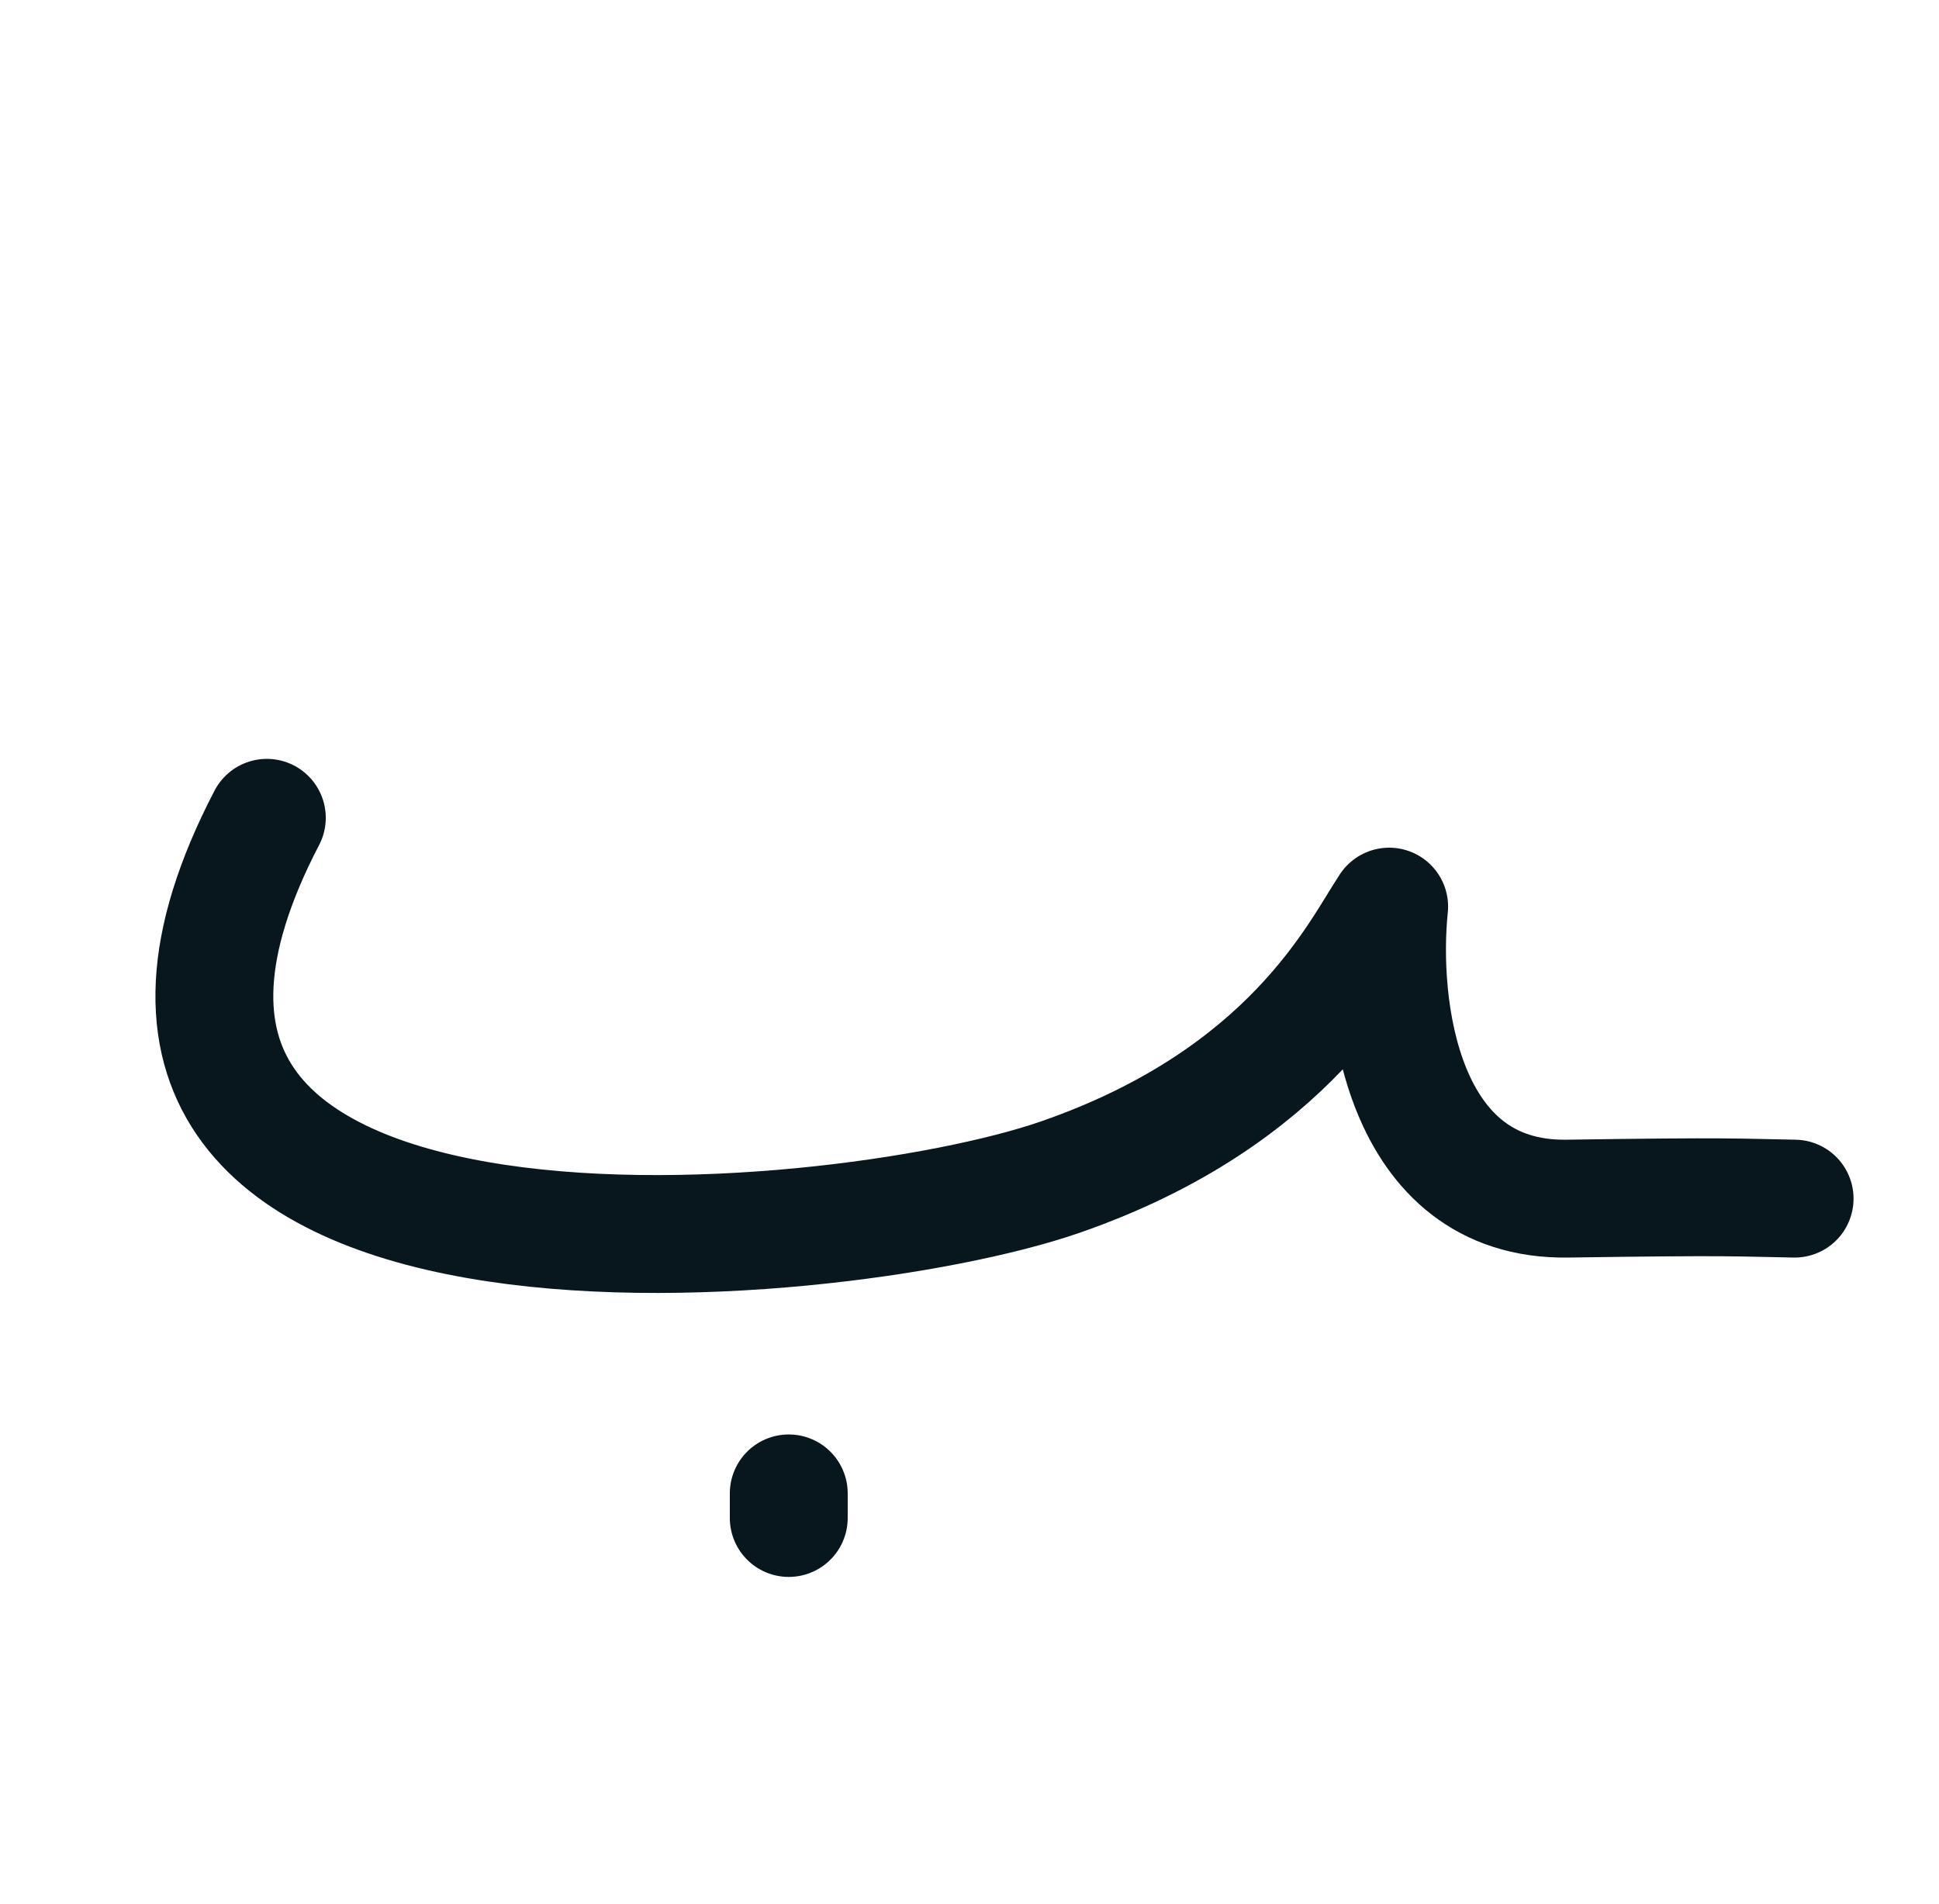
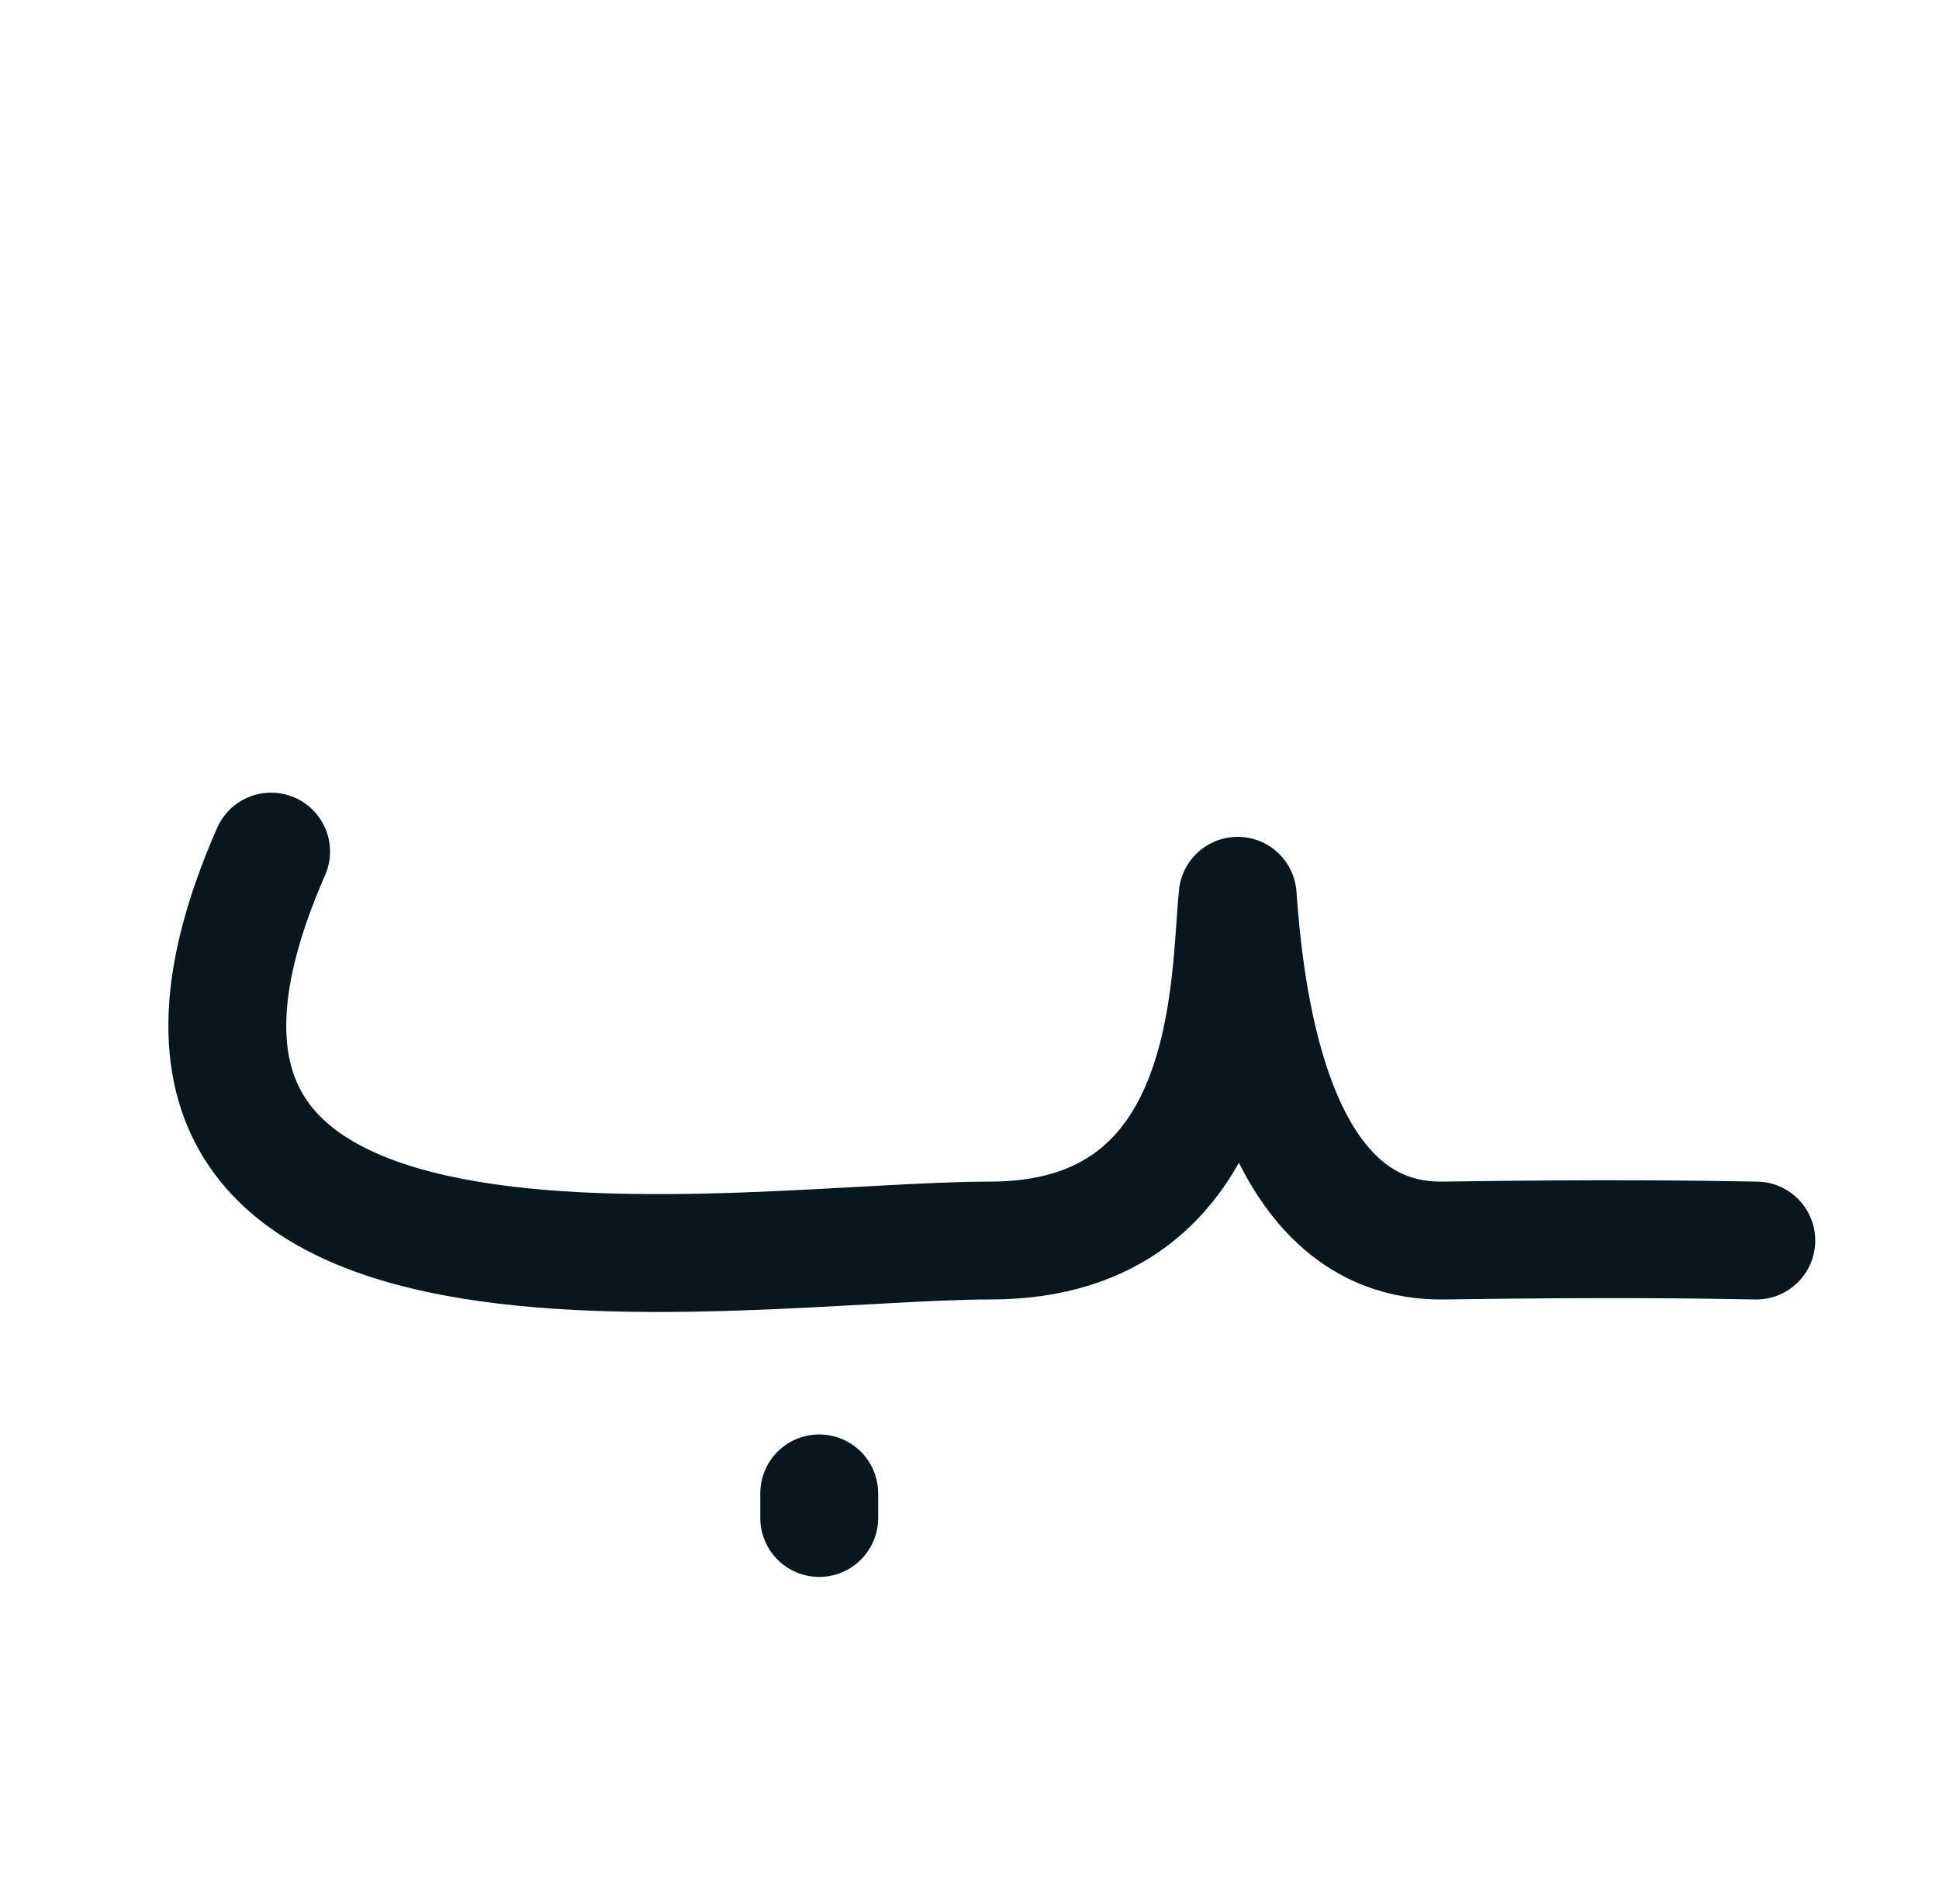
<svg xmlns="http://www.w3.org/2000/svg" width="329" height="323" viewBox="0 0 329 323" fill="none">
  <g id="ba_end">
    <g id="Frame 13">
-       <path id="2-dot" d="M133.833 253.404V257.577" stroke="#08171D" stroke-width="20" stroke-linecap="round" stroke-linejoin="round" />
-       <path id="1-base" d="M304.5 203.388C294.416 203.214 294.33 202.971 265.957 203.388C237.583 203.805 233.967 170.529 235.706 153.839C230.49 161.663 219.016 186.176 179.898 199.737C140.78 213.298 -0.102 225.87 45.274 138.768" stroke="#08171D" stroke-width="20" stroke-linecap="round" stroke-linejoin="round" />
+       <path id="2-dot" d="M139 253.404V257.577" stroke="#08171D" stroke-width="20" stroke-linecap="round" stroke-linejoin="round" />
+       <path id="1-base" d="M46 144.5C8 231 126 210.5 168 210.5C210 210.5 208.5 166.5 210 152C211.421 172 216.583 210.917 244.957 210.5C273.33 210.083 287.916 210.326 298 210.5" stroke="#08171D" stroke-width="20" stroke-linecap="round" stroke-linejoin="round" />
    </g>
  </g>
</svg>
